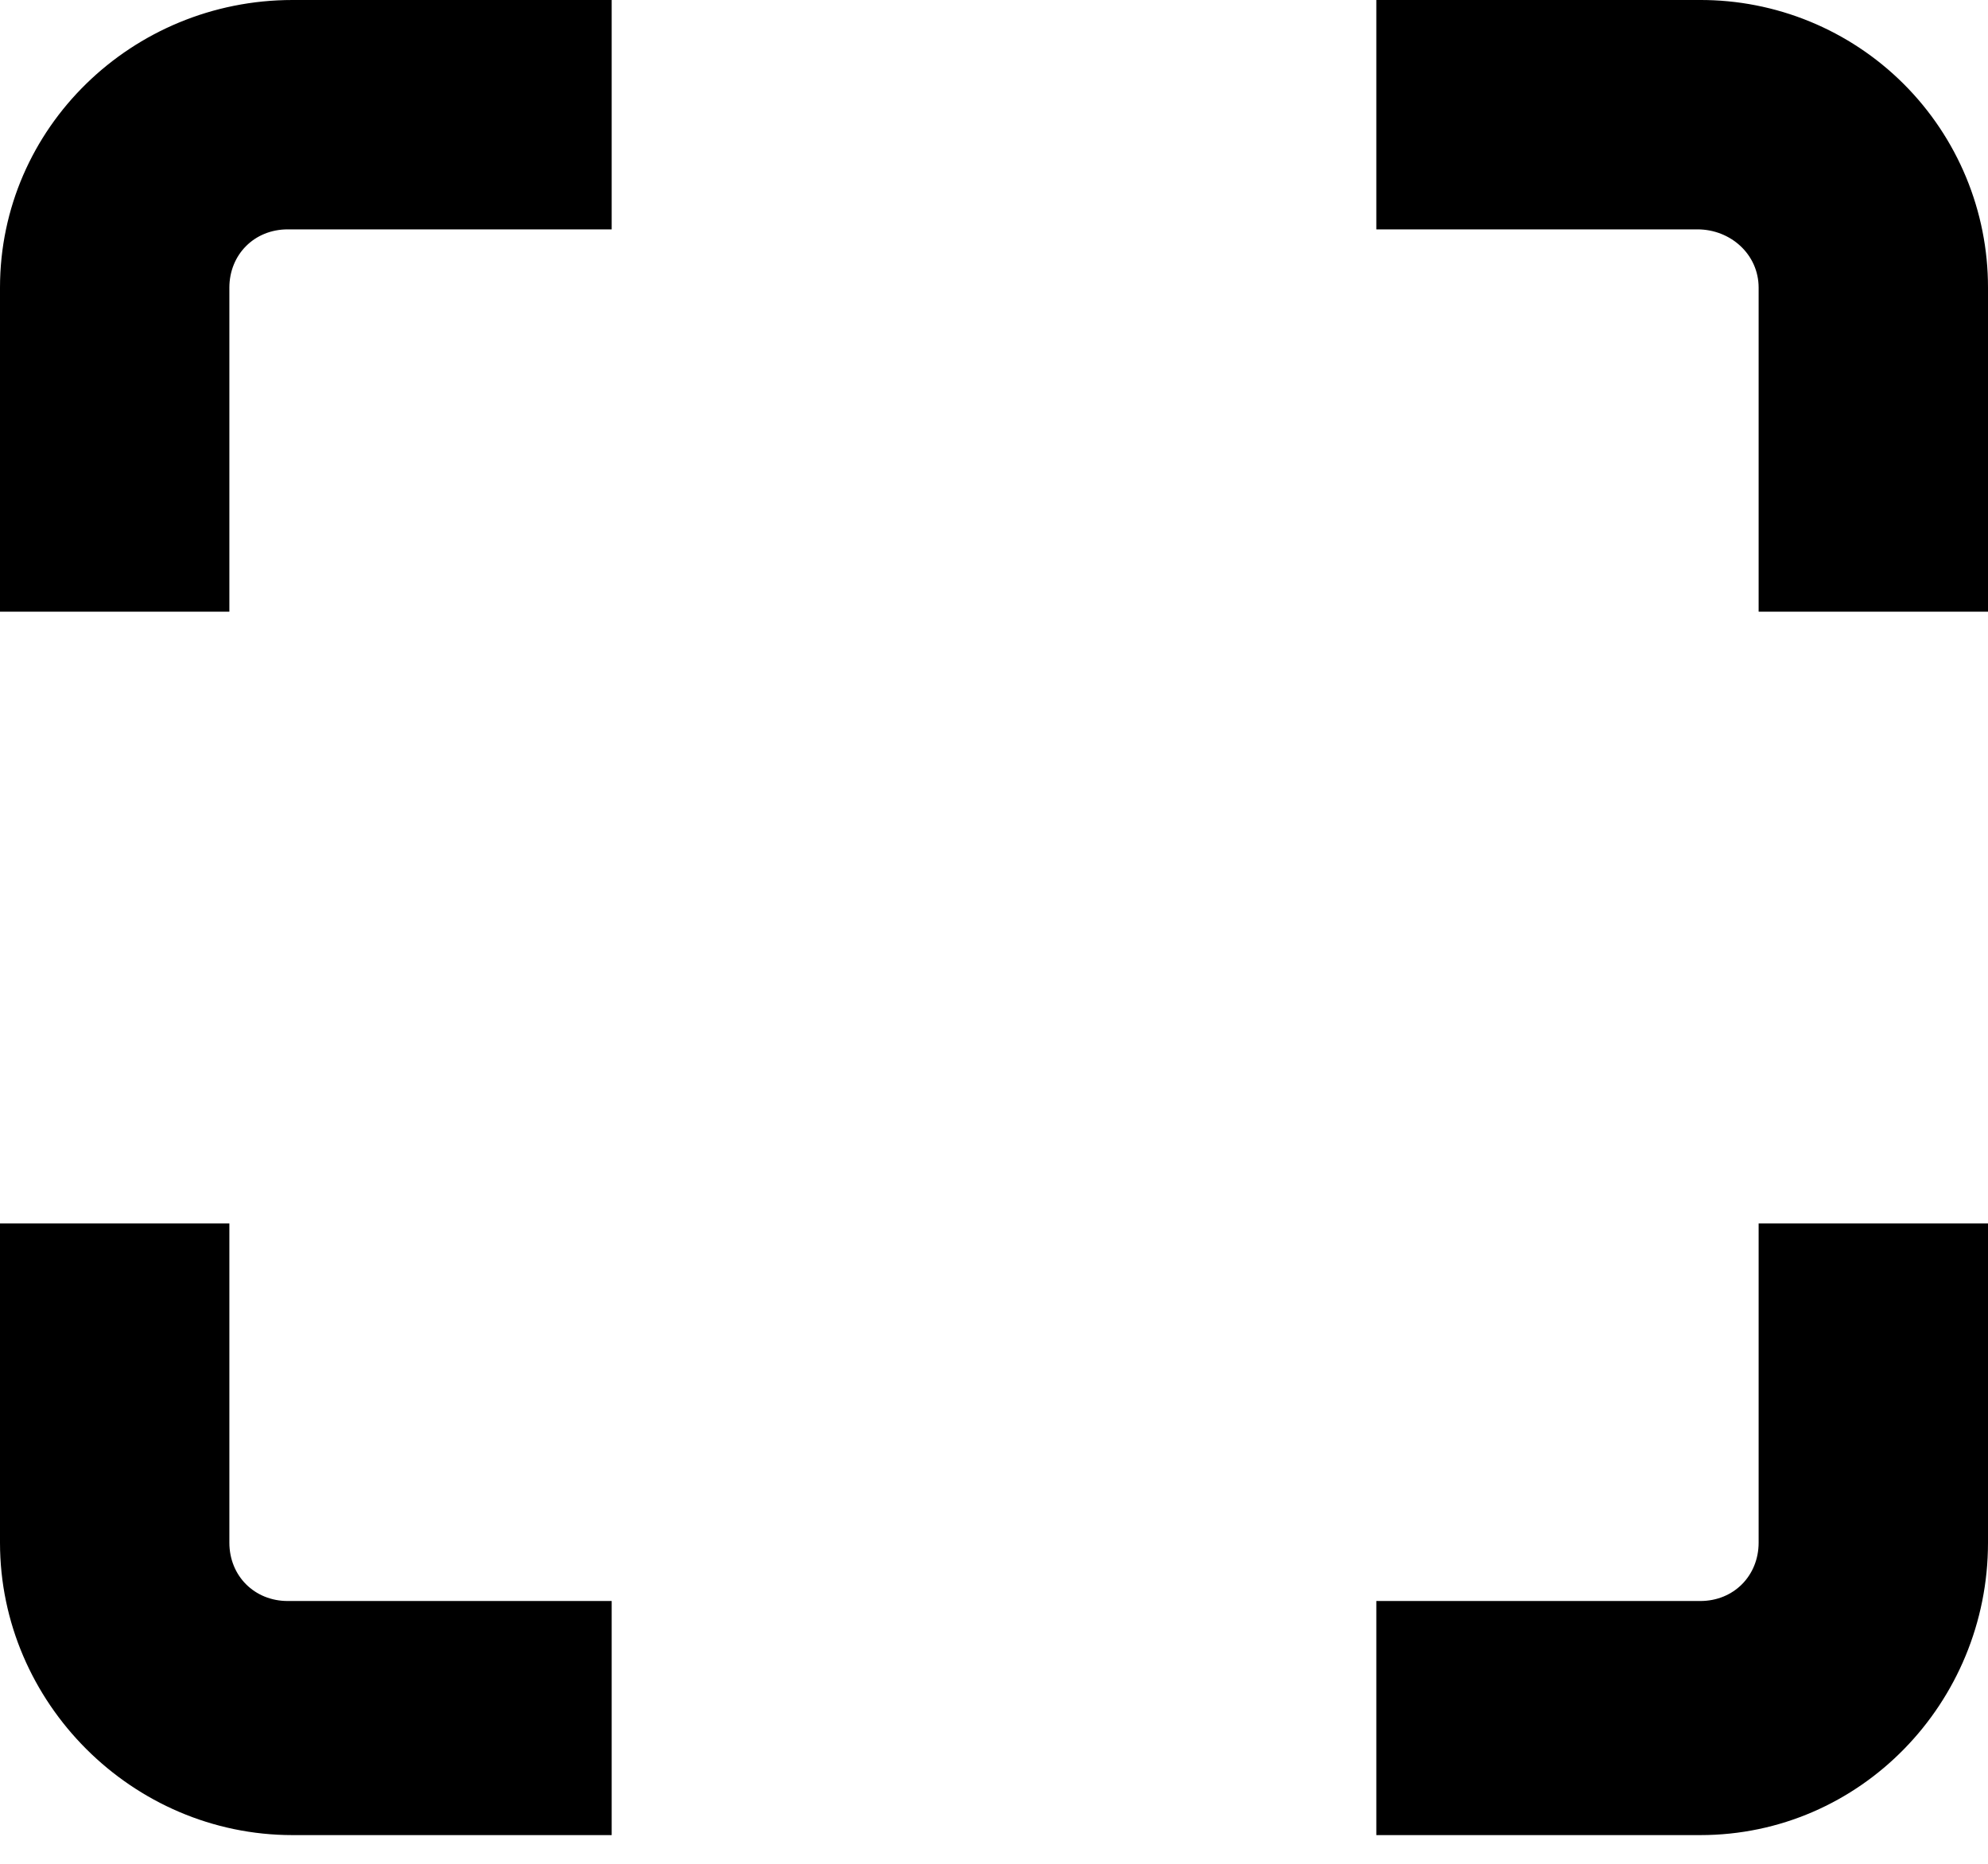
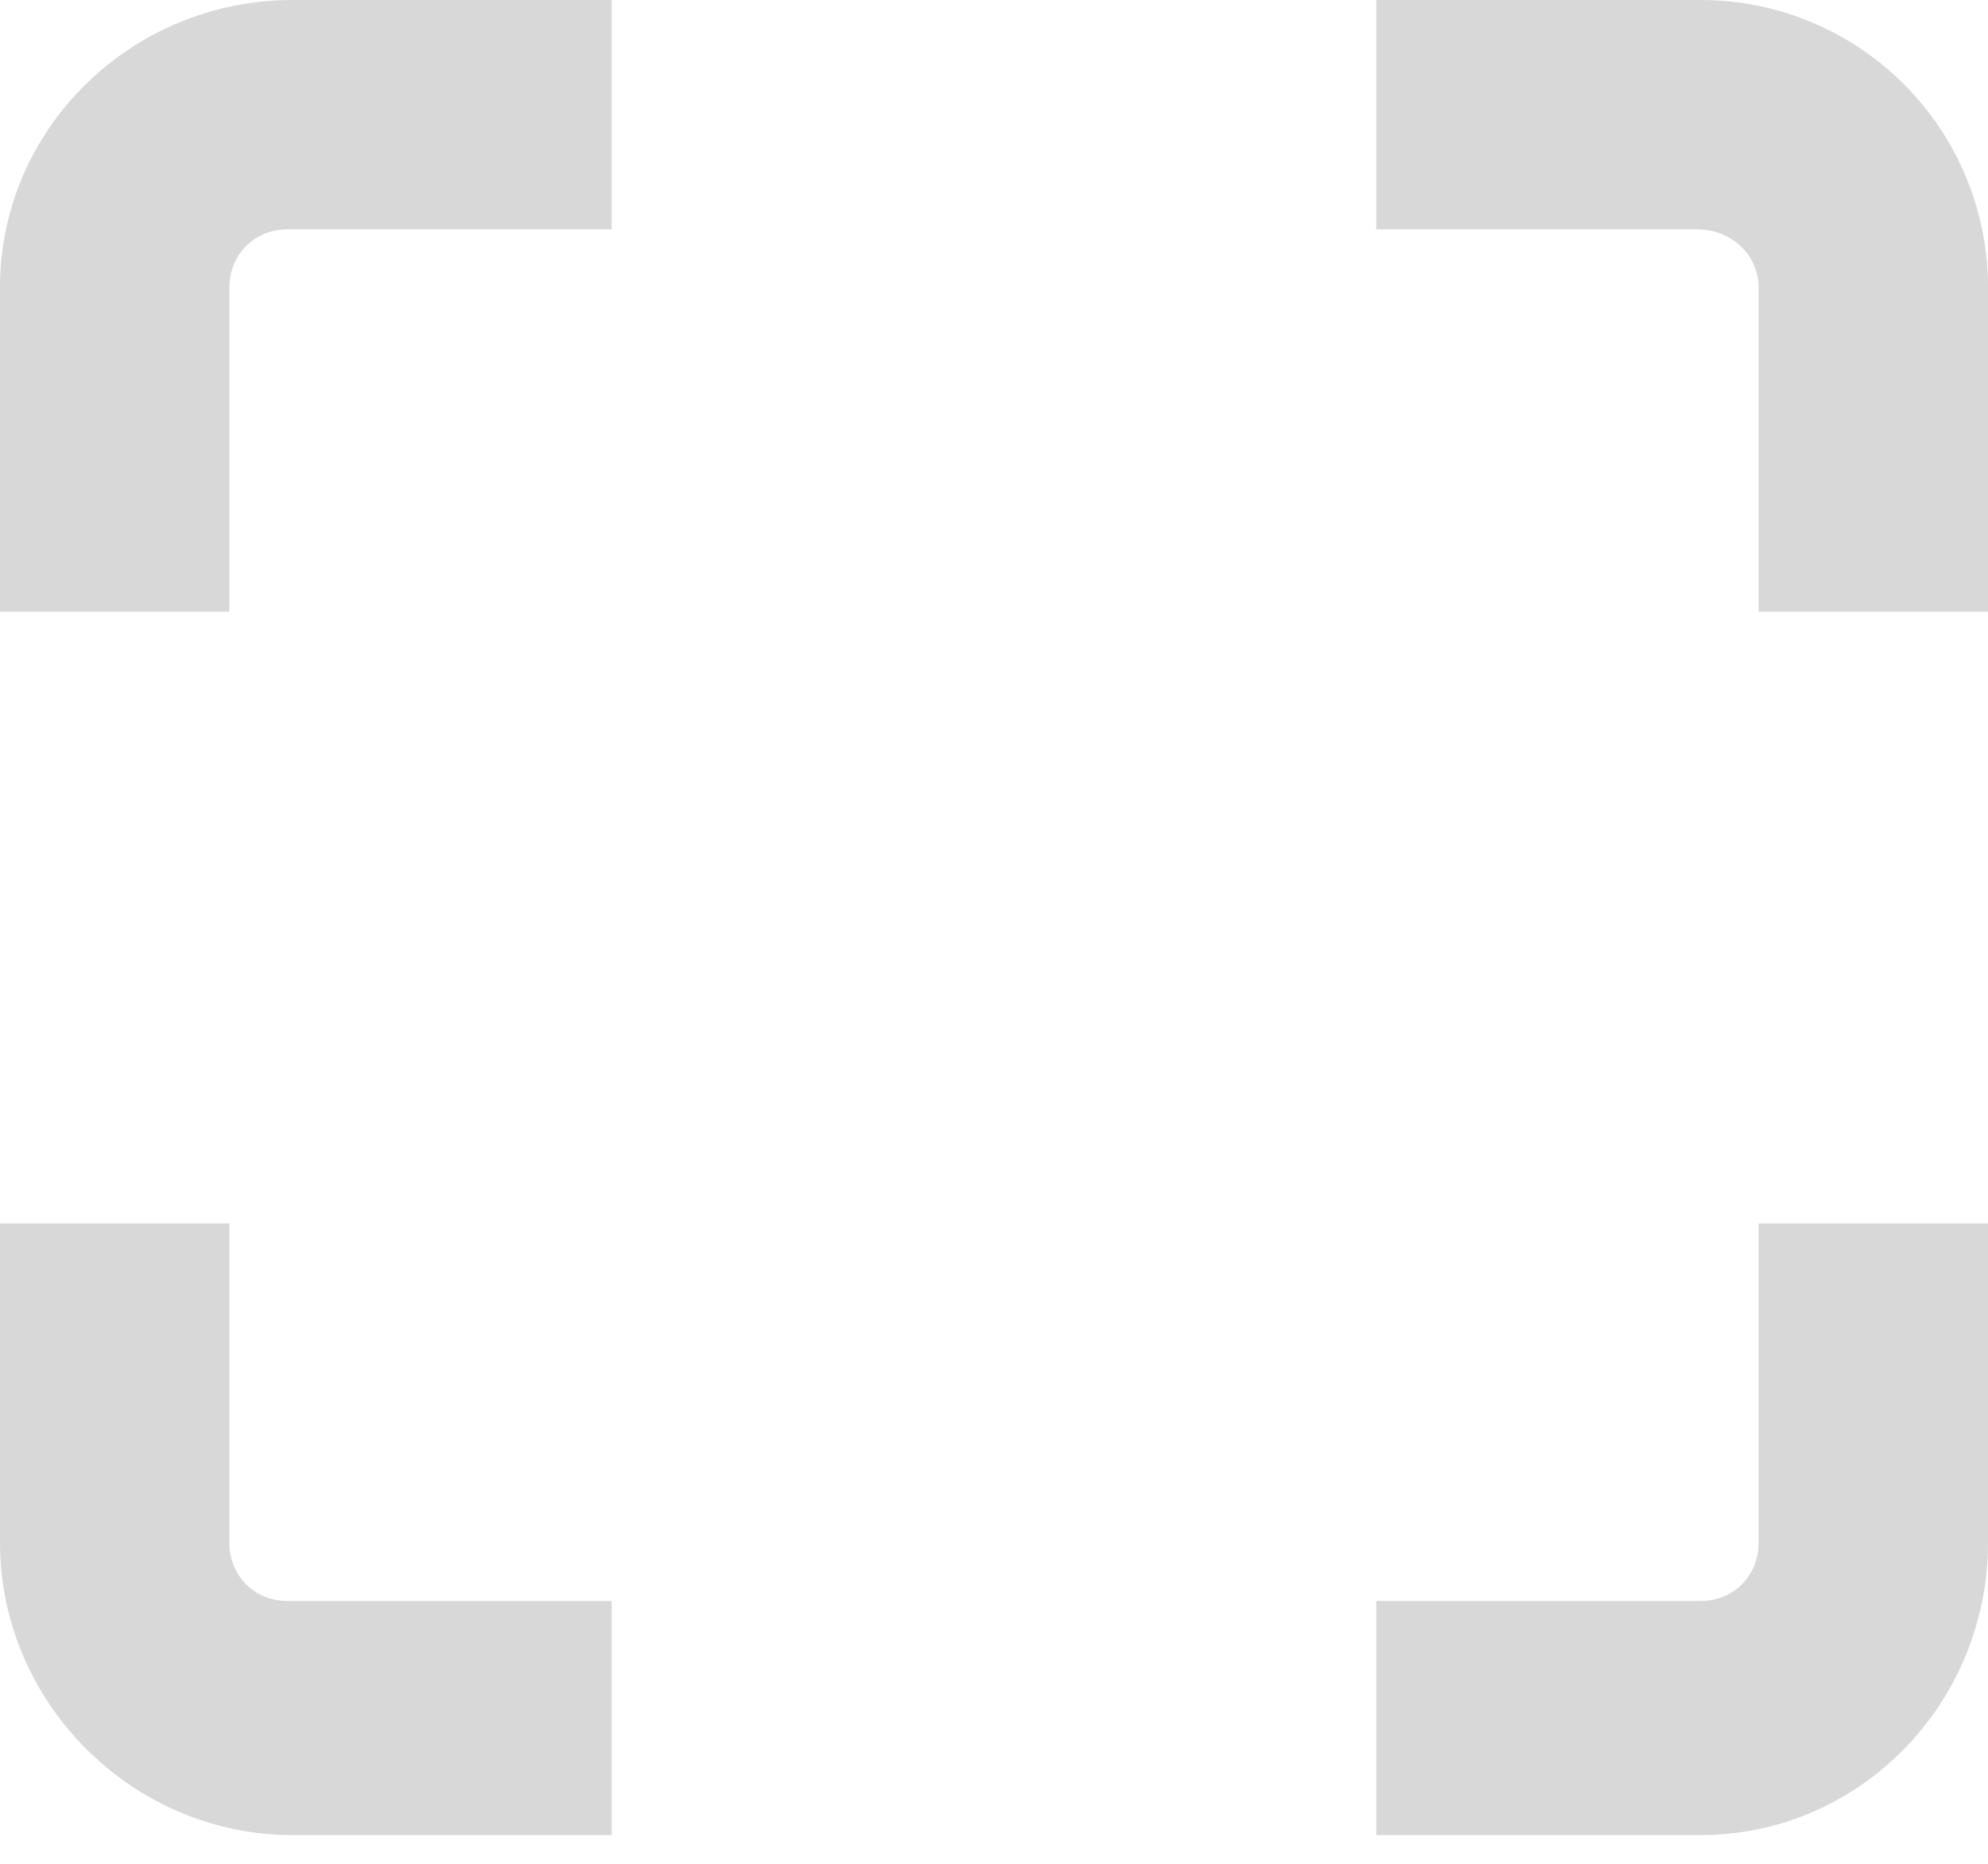
- <svg xmlns="http://www.w3.org/2000/svg" viewBox="0 0 32 30">
+ <svg xmlns="http://www.w3.org/2000/svg" viewBox="0 0 32 30" fill="#d8d8d8">
  <path d="M3.692 4.63c0-.53.4-.938.939-.938h5.215V0H4.708C2.13 0 0 2.054 0 4.63v5.216h3.692V4.631zM27.354 0h-5.2v3.692h5.17c.53 0 .984.4.984.939v5.215H32V4.631A4.624 4.624 0 0027.354 0zm.954 24.83c0 .532-.4.94-.939.94h-5.215v3.768h5.215c2.577 0 4.631-2.13 4.631-4.707v-5.139h-3.692v5.139zm-23.677.94c-.531 0-.939-.4-.939-.94v-5.138H0v5.139c0 2.577 2.13 4.707 4.708 4.707h5.138V25.77H4.631z" />
</svg>
